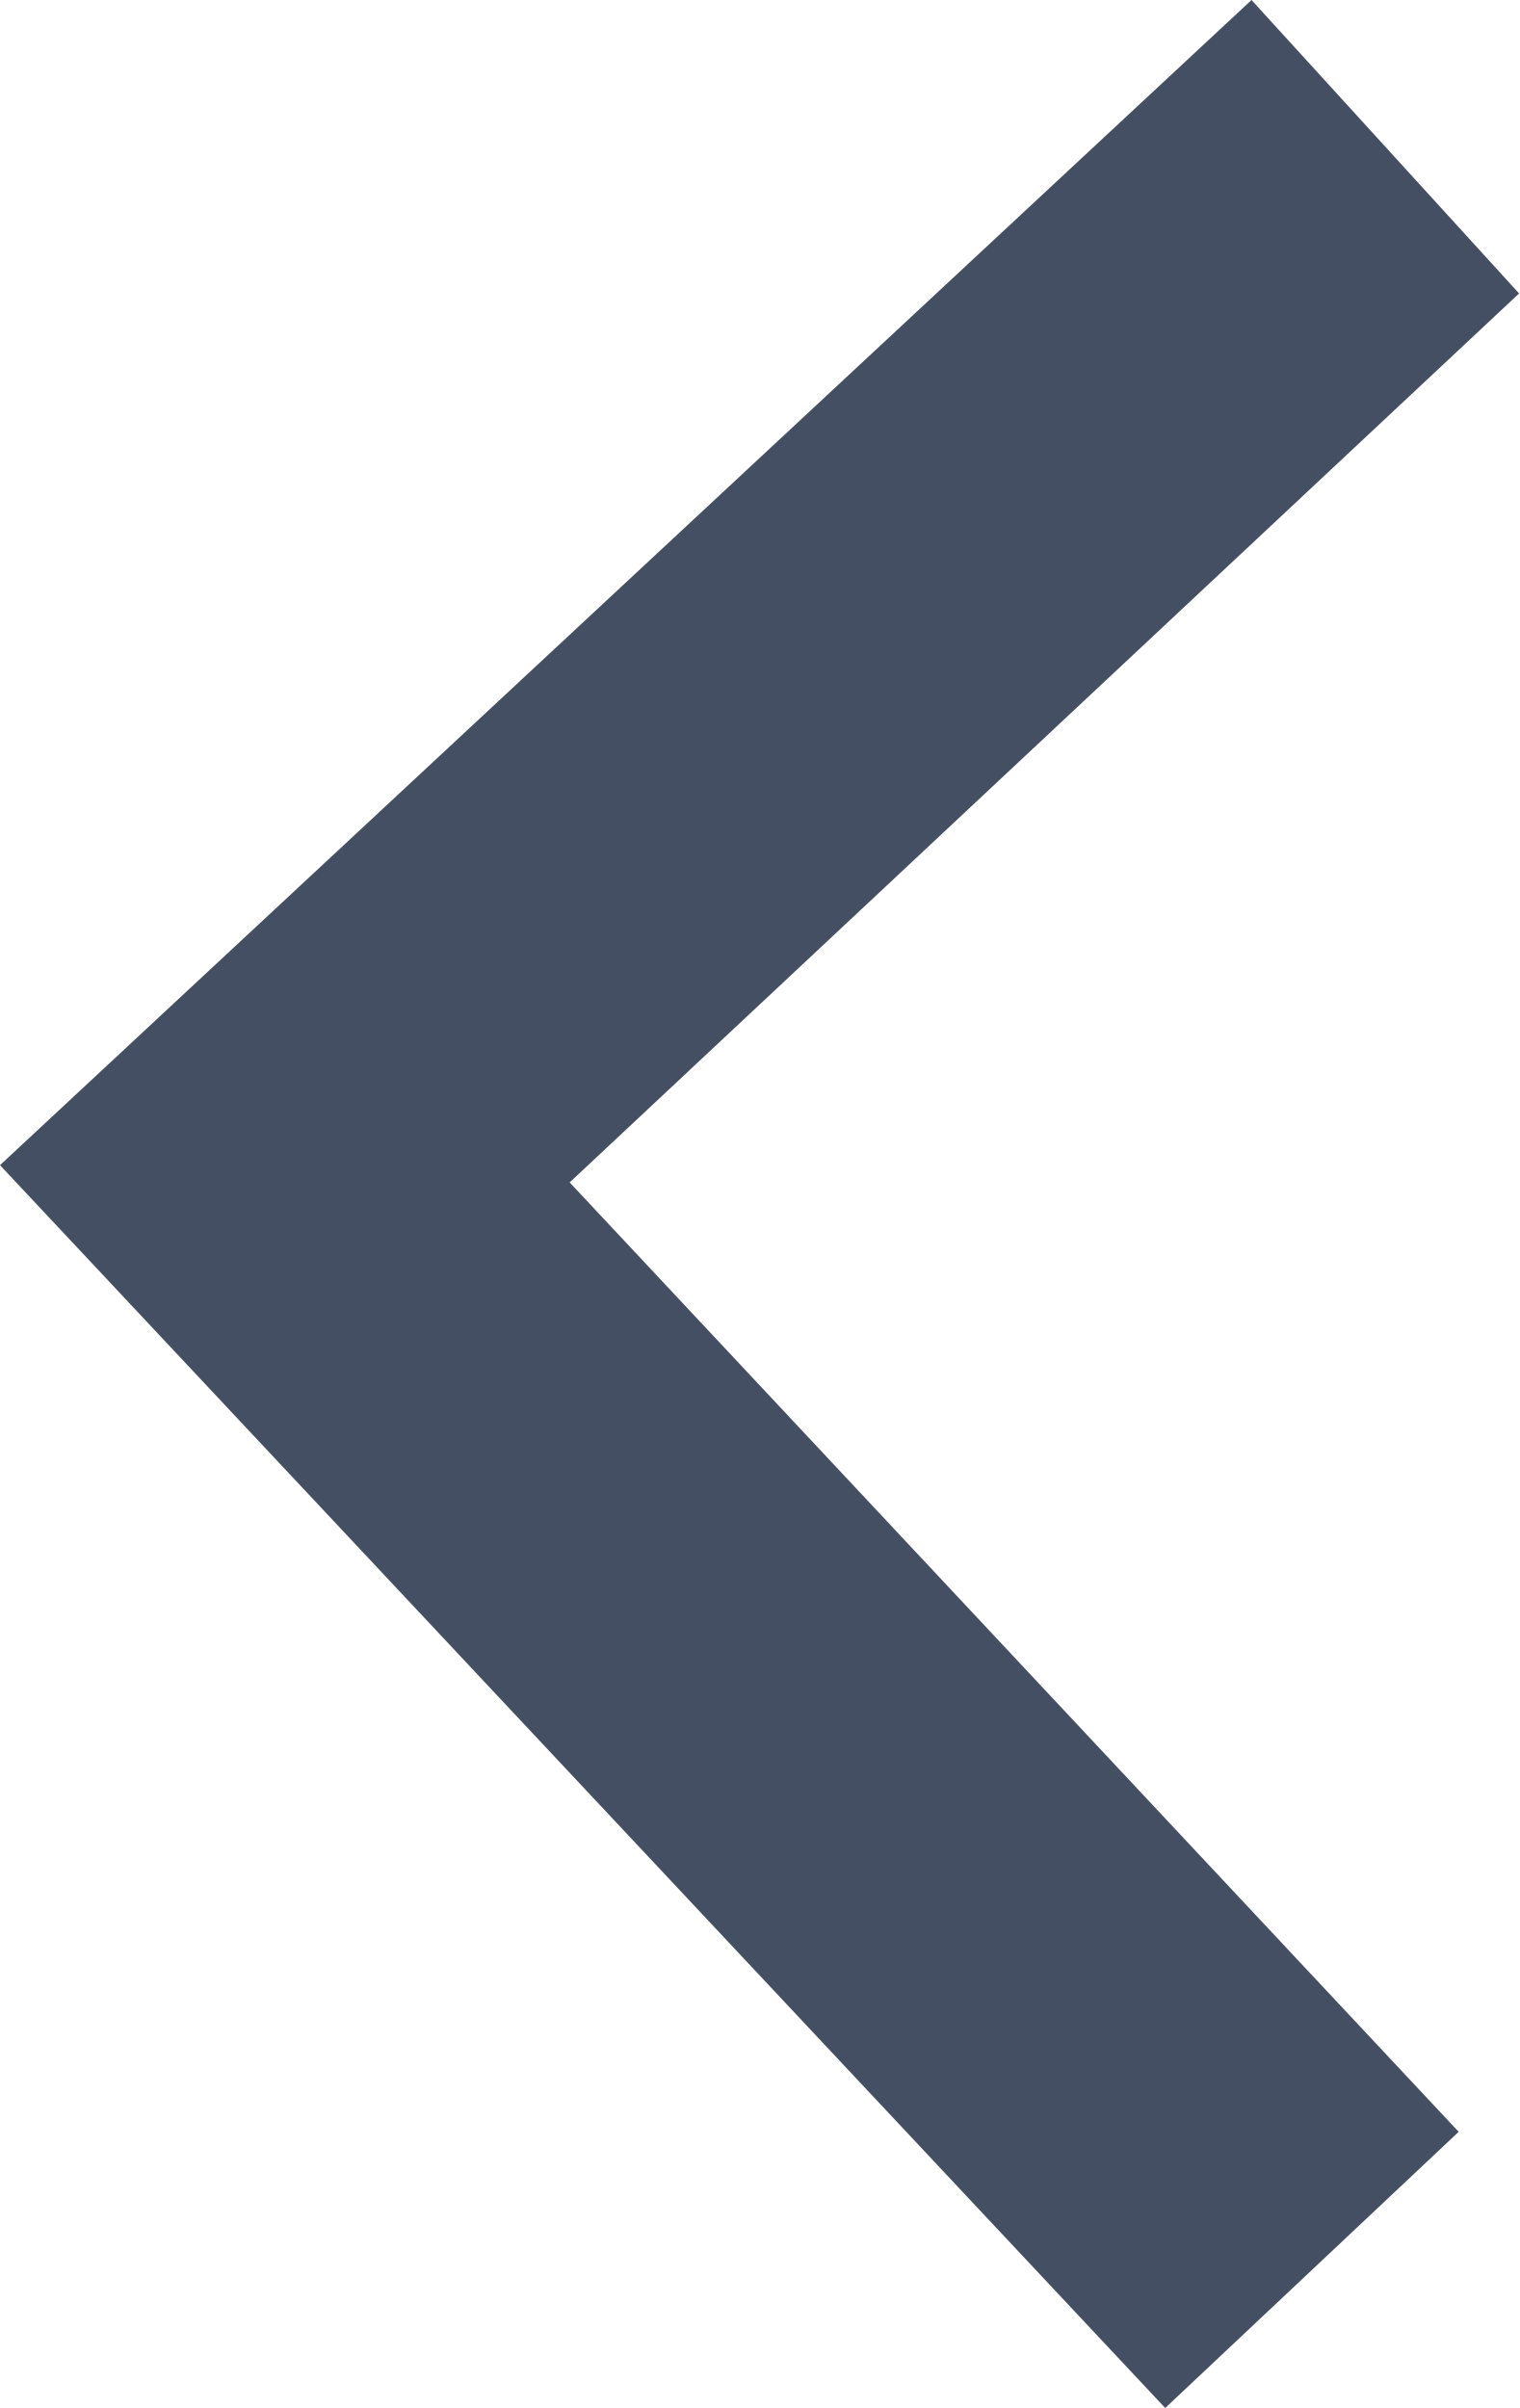
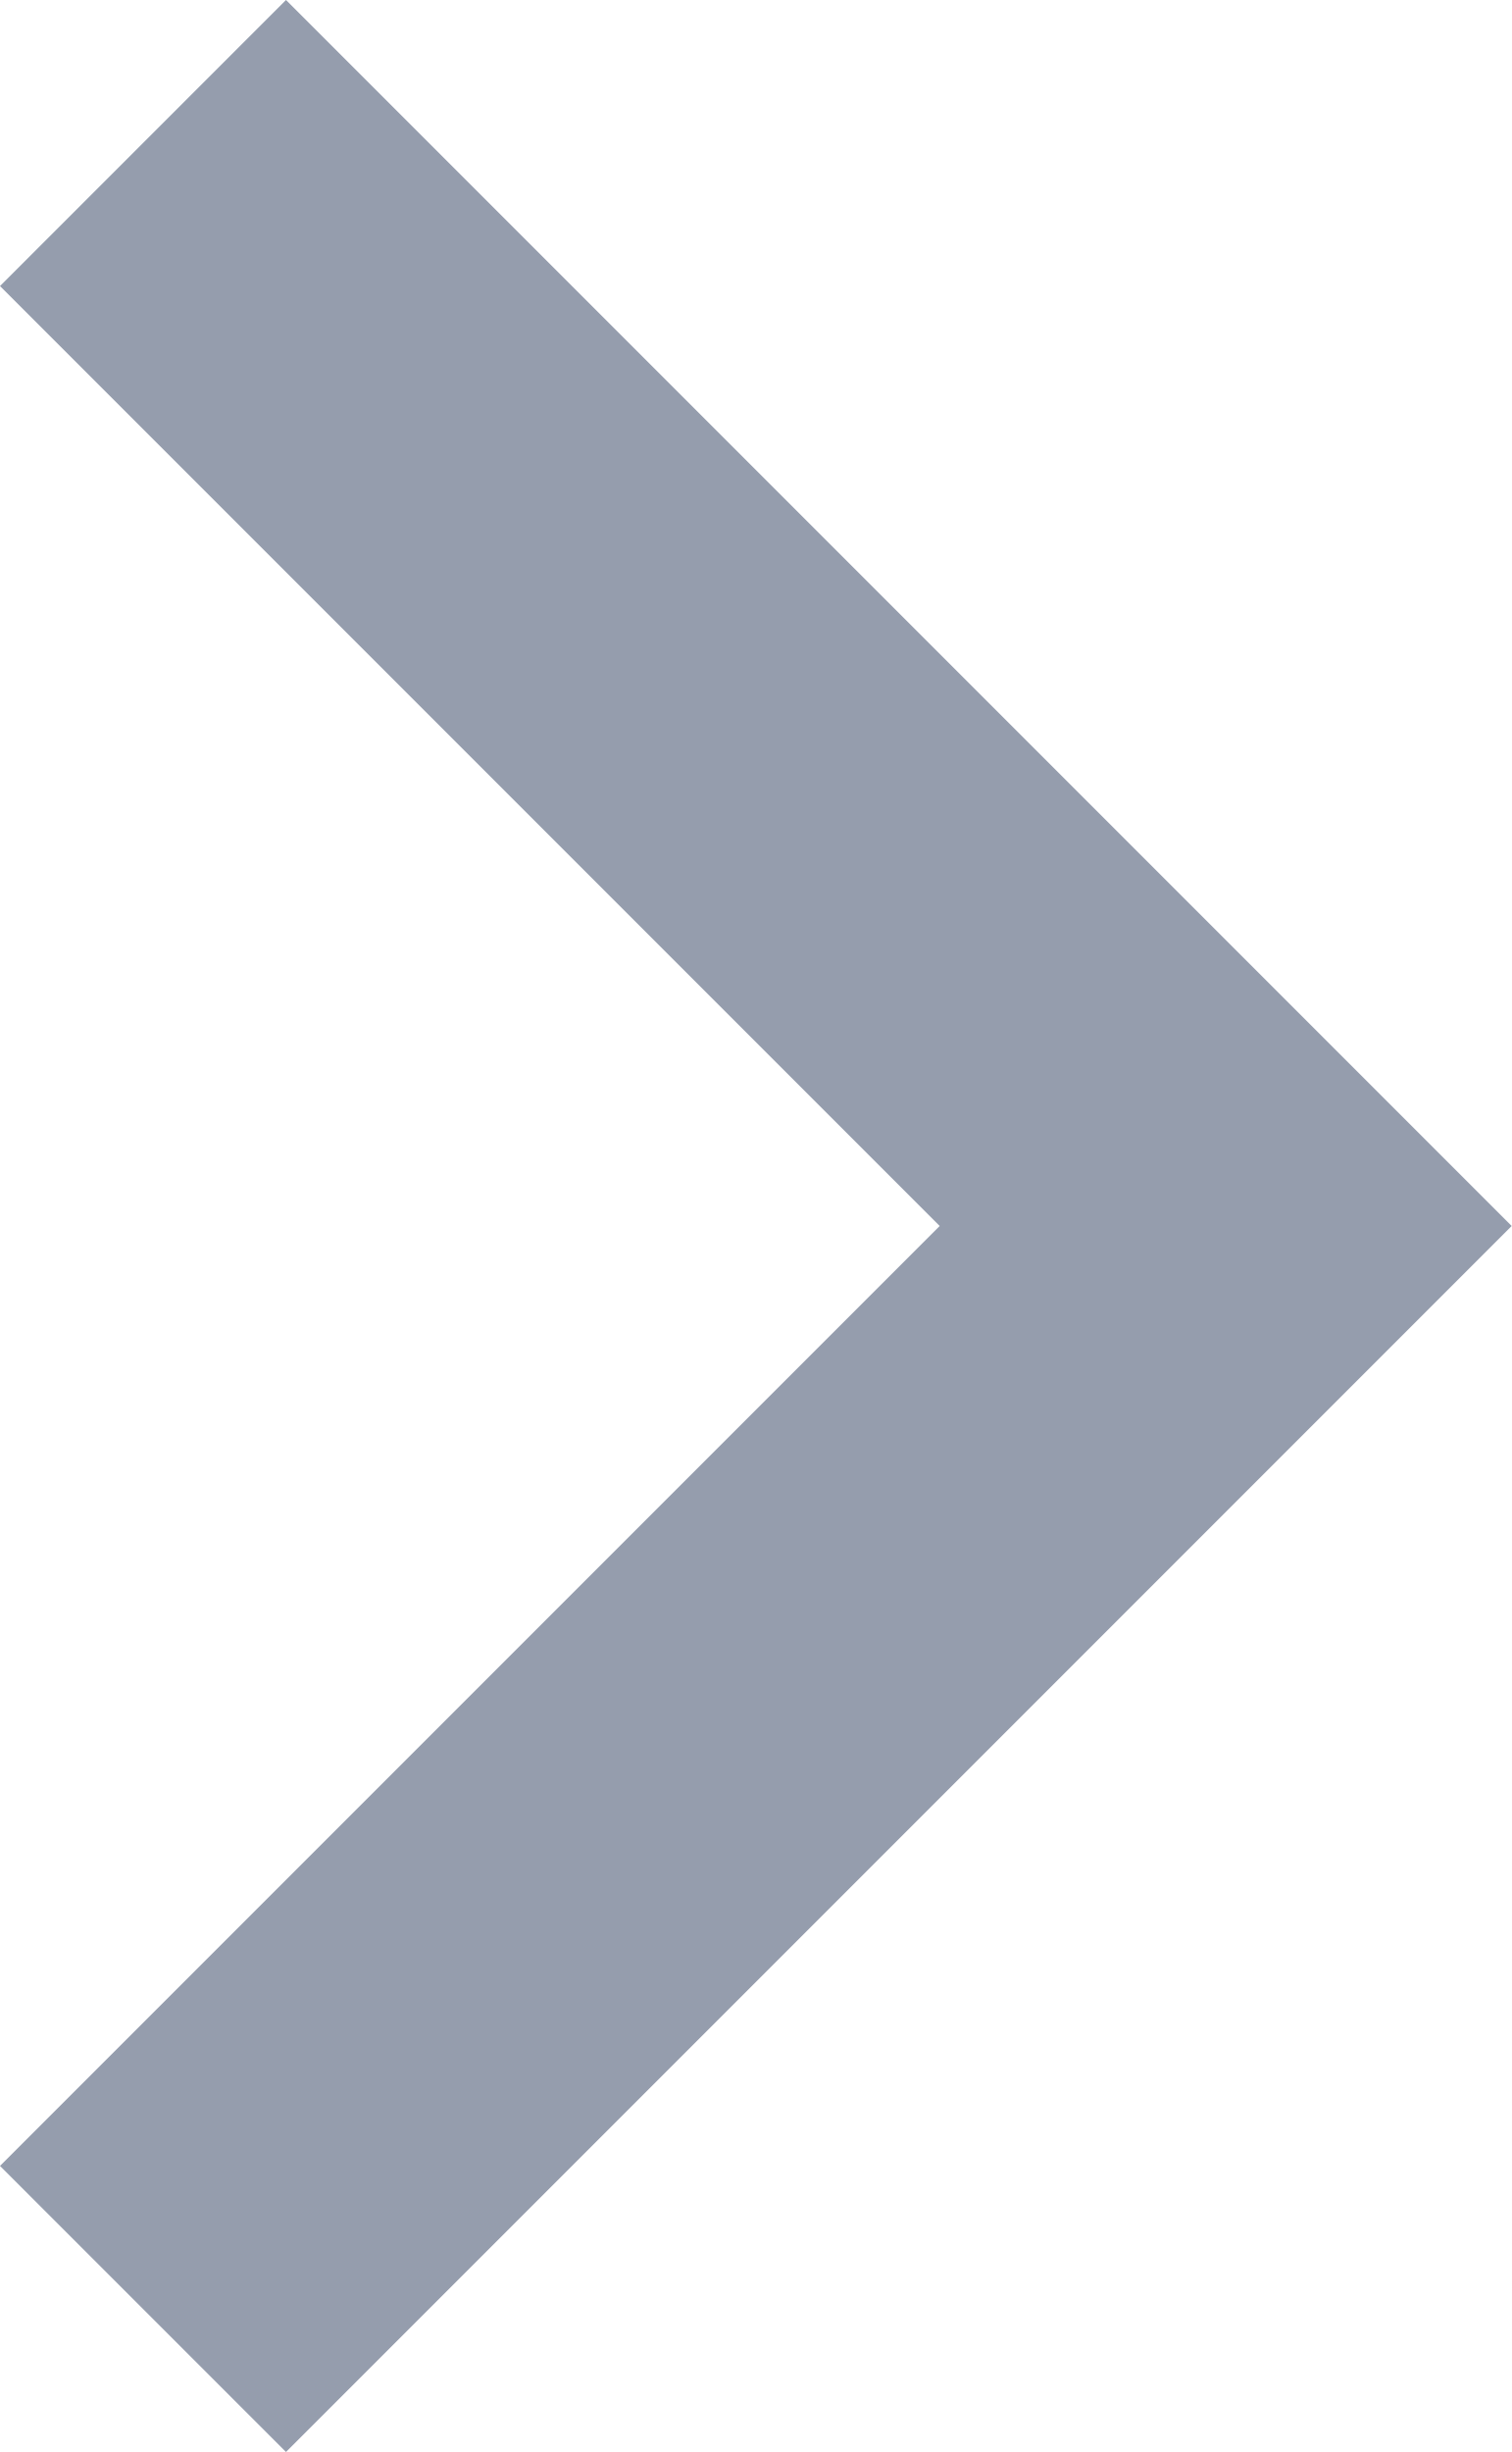
- <svg xmlns="http://www.w3.org/2000/svg" version="1.1" x="0px" y="0px" viewBox="0 0 17.6 27.9" enable-background="new 0 0 17.6 27.9" xml:space="preserve">
-   <path fill="#454F63" d="M13.5,27.9l3.4-3.2L6.6,13.7l11-10.3L14.5,0L0,13.5L13.5,27.9z" />
+ <svg xmlns="http://www.w3.org/2000/svg" version="1.1" x="0px" y="0px" viewBox="0 0 7.4 12" enable-background="new 0 0 7.4 12" xml:space="preserve">
+   <path fill="#959DAD" d="M1.4,0L0,1.4L4.6,6L0,10.6L1.4,12l6-6L1.4,0z" />
</svg>
